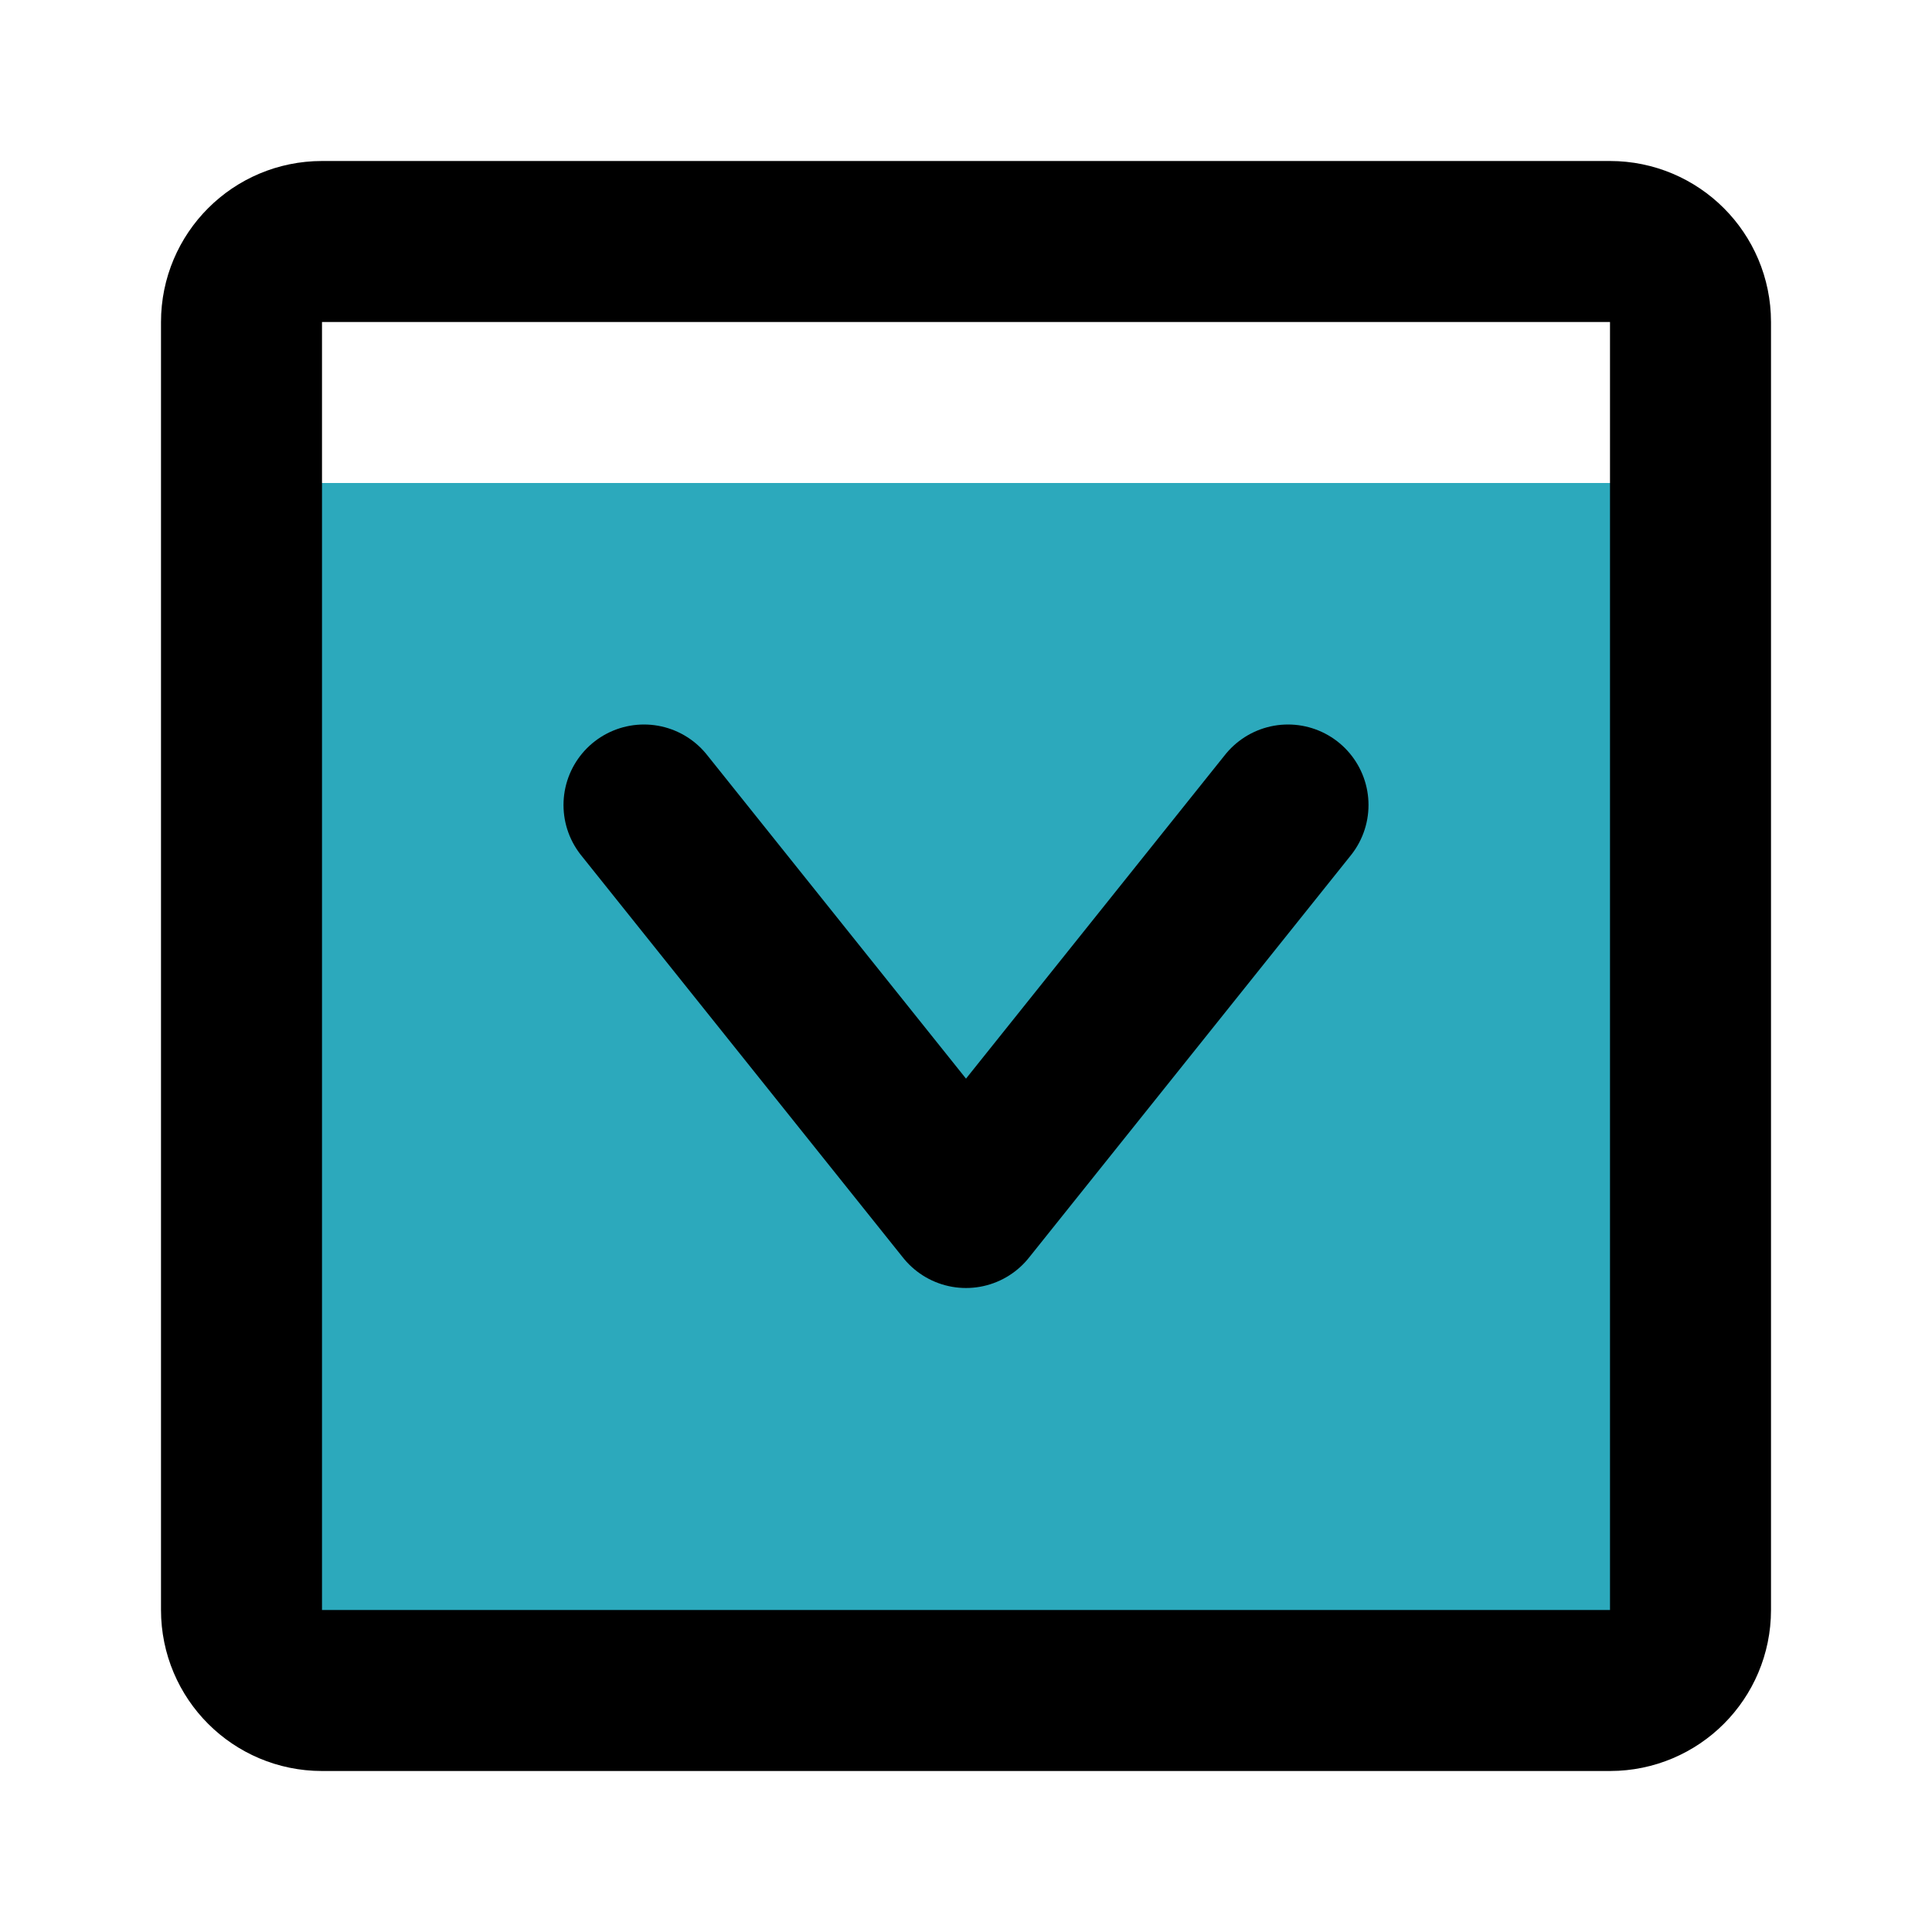
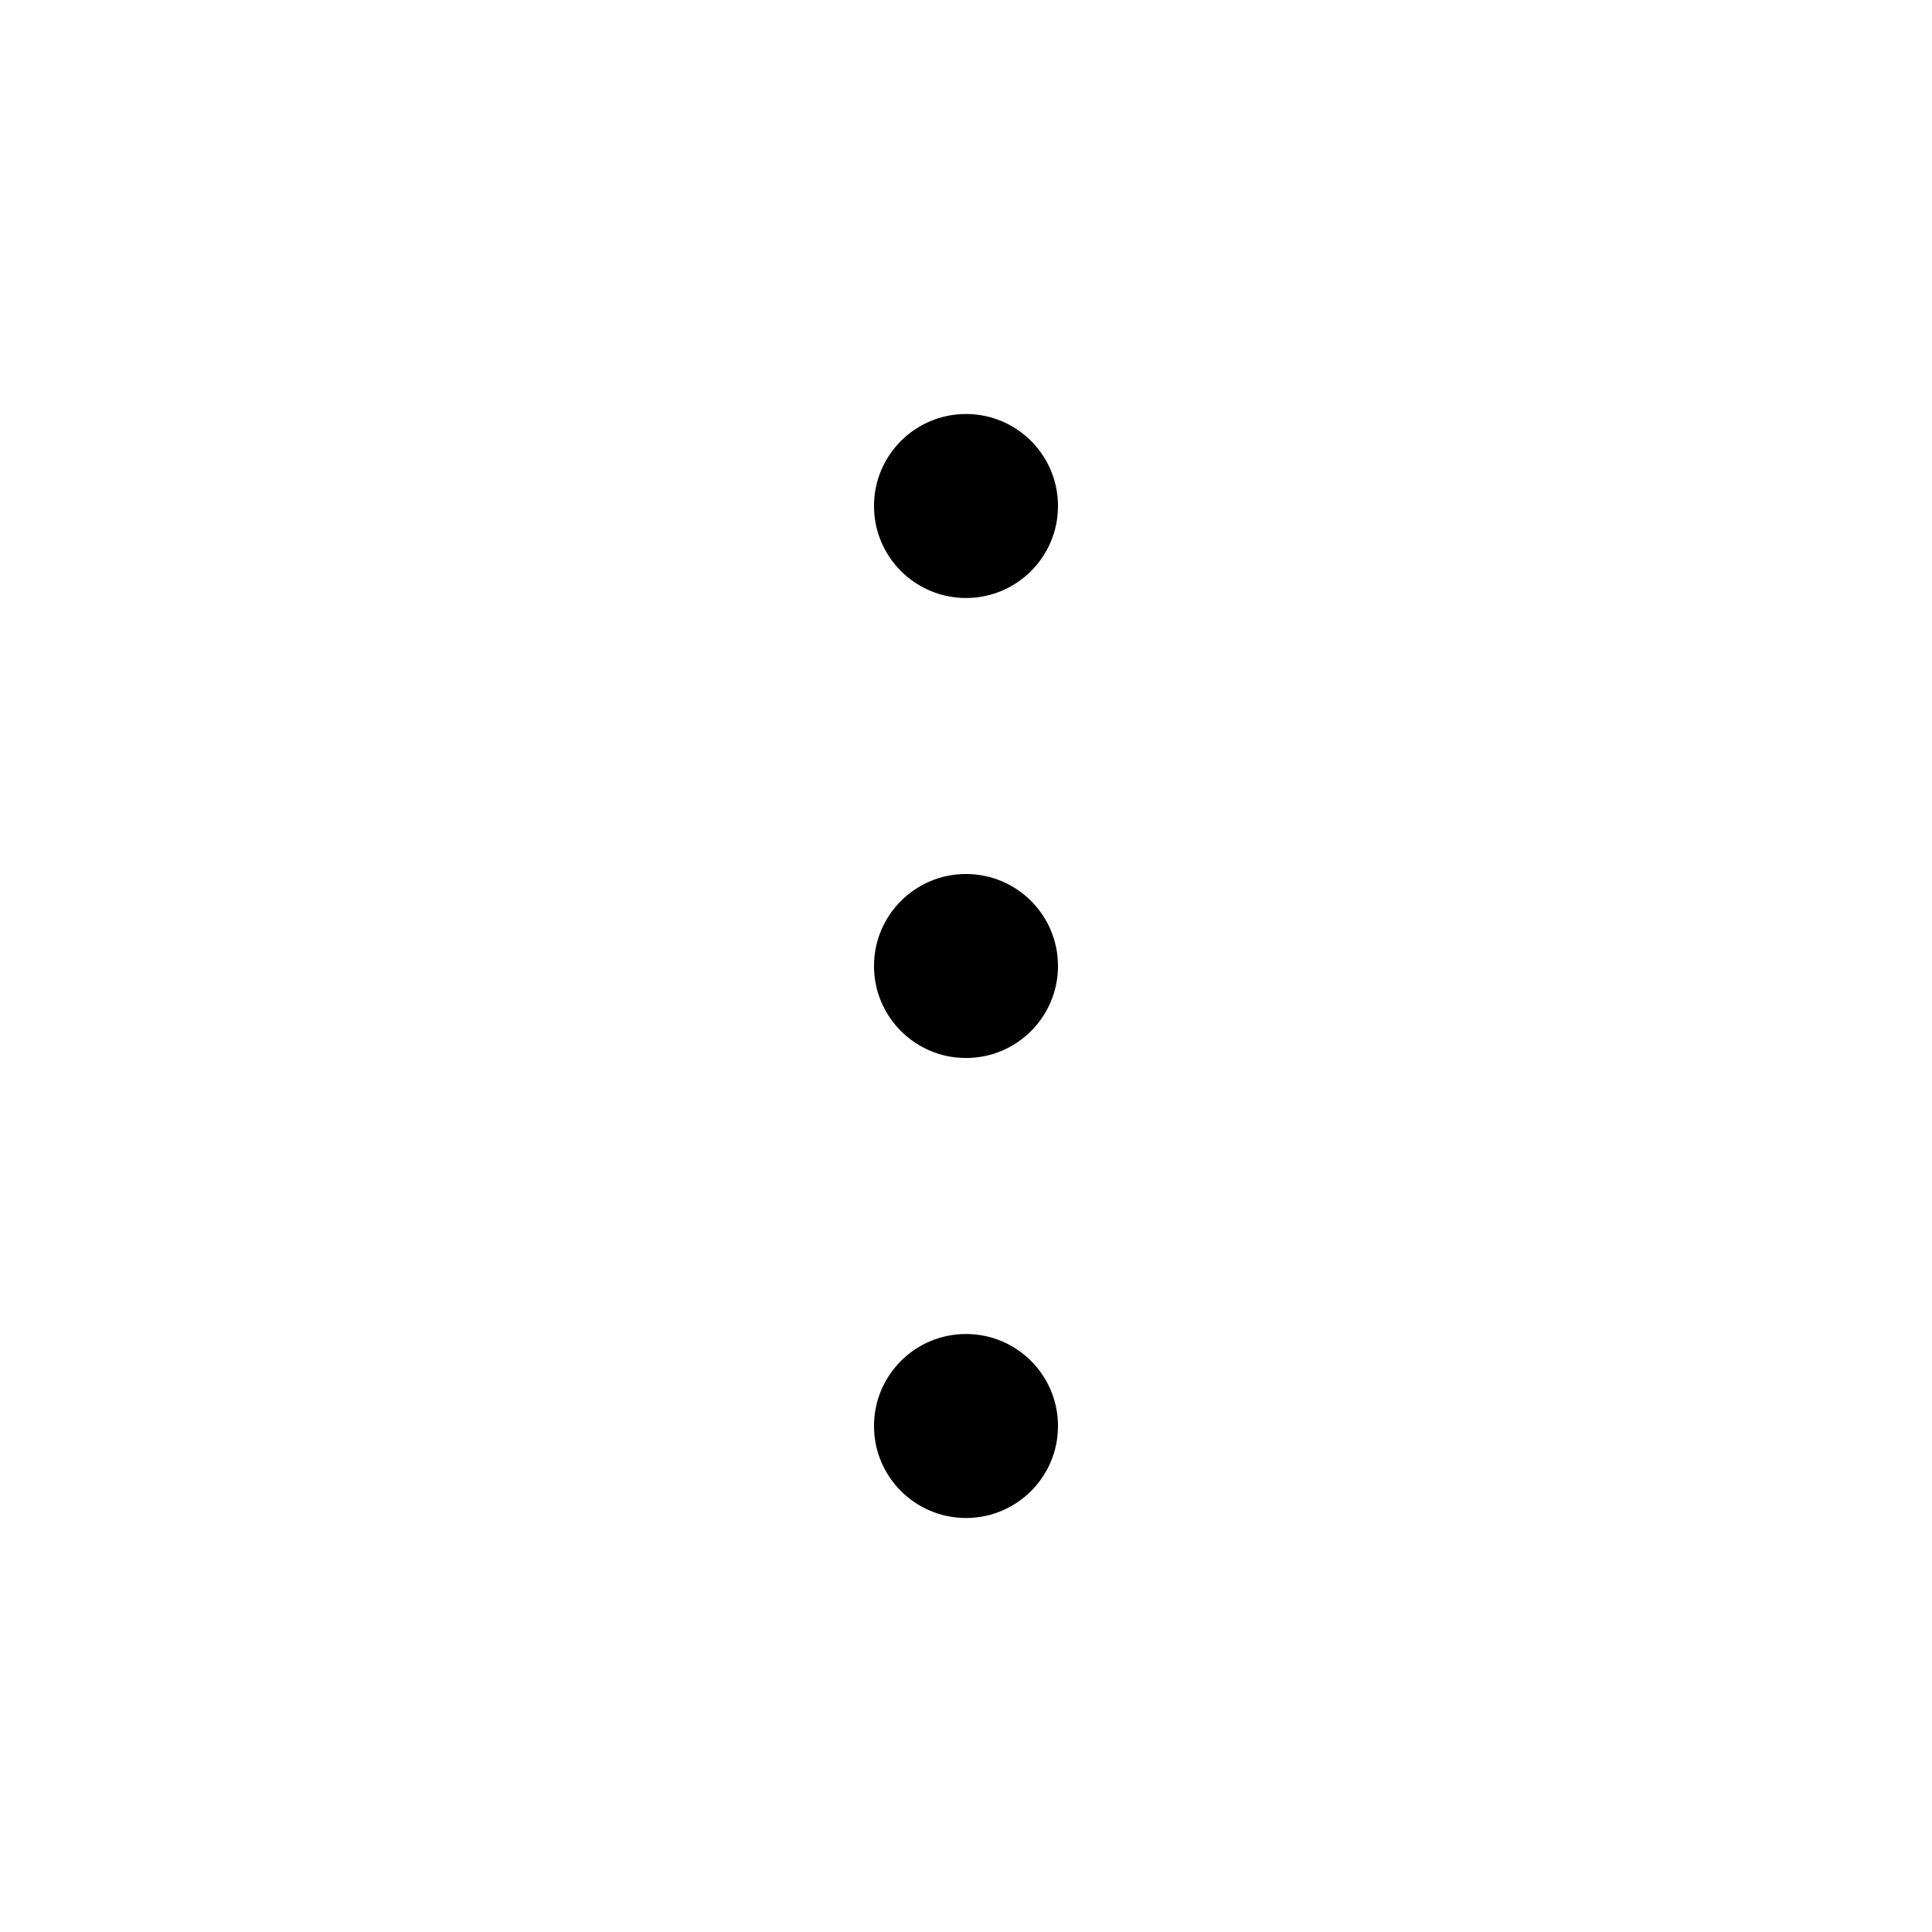
- <svg xmlns="http://www.w3.org/2000/svg" fill="#000000" width="800px" height="800px" viewBox="0 0 24 24" id="down-square" data-name="Multi Color" class="icon multi-color">
-   <path id="secondary-fill" d="M21,6.27V20a1,1,0,0,1-1,1H4a1,1,0,0,1-1-1V6.27A2,2,0,0,1,4,6H20A2,2,0,0,1,21,6.27Z" style="fill: rgb(44, 169, 188); stroke-width: 2;" />
-   <path id="primary-stroke" d="M21,4V20a1,1,0,0,1-1,1H4a1,1,0,0,1-1-1V4A1,1,0,0,1,4,3H20A1,1,0,0,1,21,4ZM8,10l4,5,4-5" style="fill: none; stroke: rgb(0, 0, 0); stroke-linecap: round; stroke-linejoin: round; stroke-width: 2;" />
+ <svg xmlns="http://www.w3.org/2000/svg" width="800px" height="800px" viewBox="0 0 21 21">
+   <g fill="#000000" fill-rule="evenodd">
+     <circle cx="10.5" cy="10.5" r="1" />
+     <circle cx="10.5" cy="5.5" r="1" />
+     <circle cx="10.5" cy="15.5" r="1" />
+   </g>
</svg>
